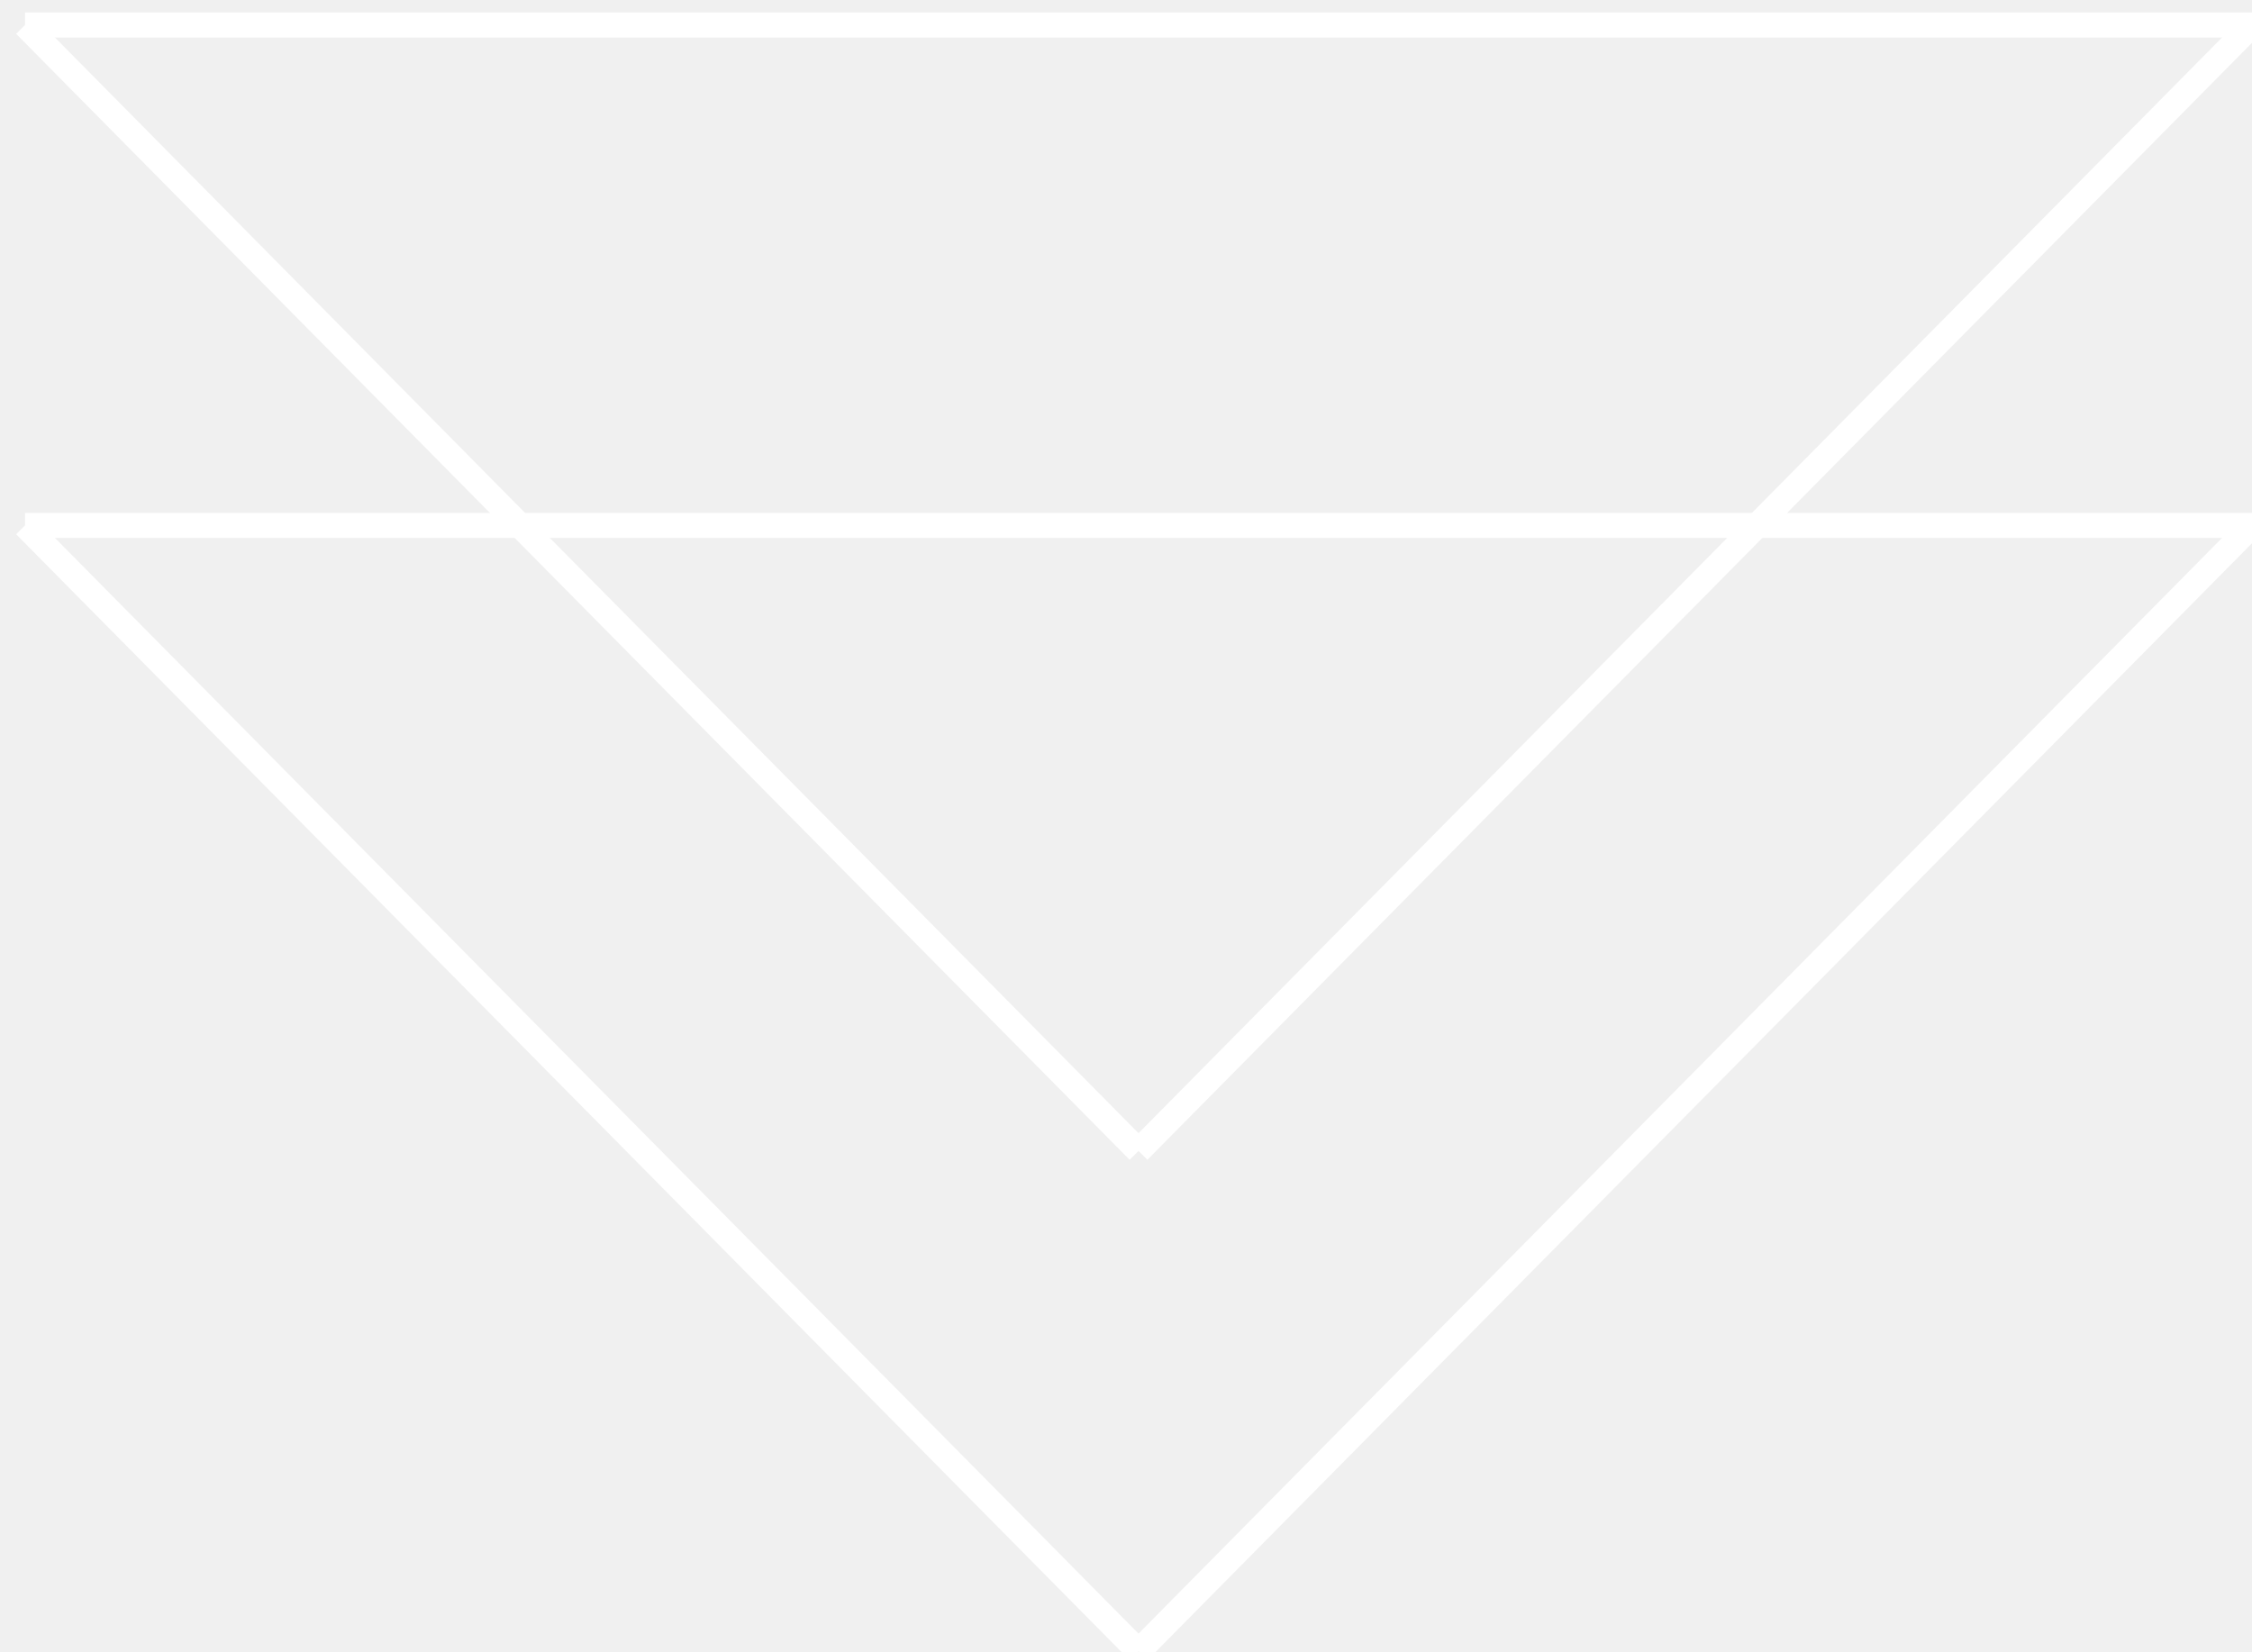
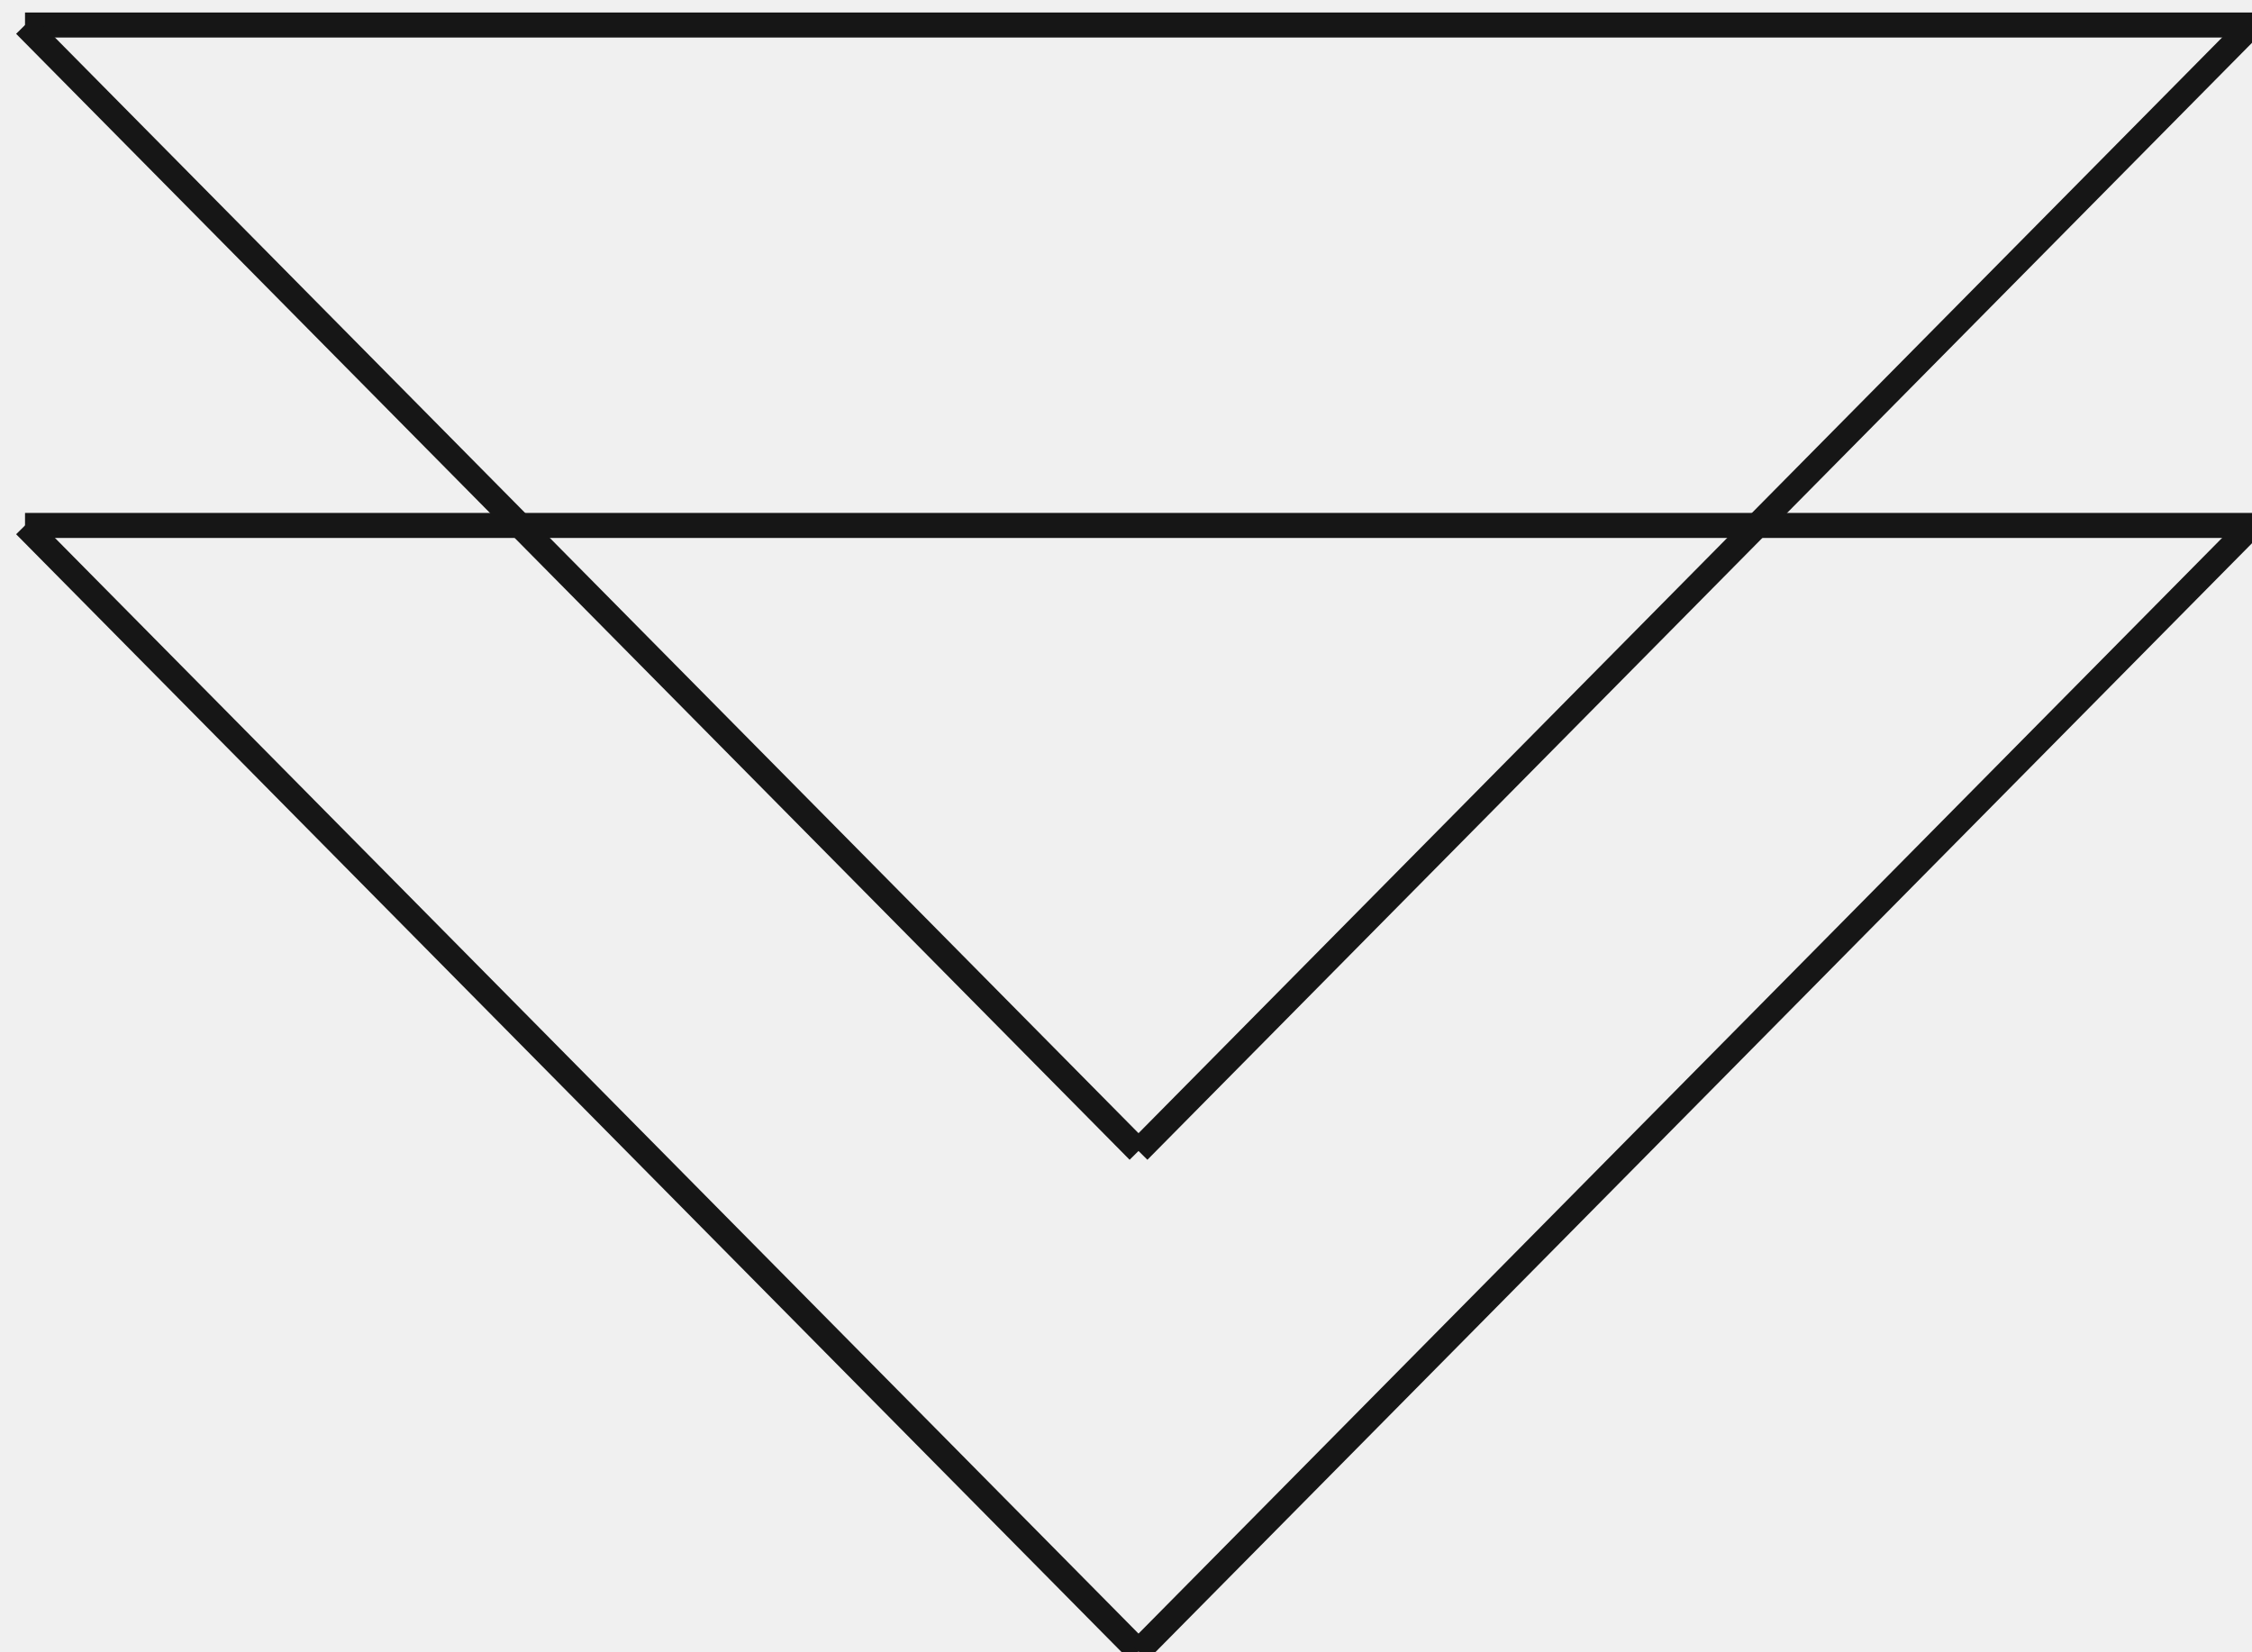
<svg xmlns="http://www.w3.org/2000/svg" width="90px" height="66px" viewBox="0 0 90 66" zoomAndPan="disable">
-   <line x1="1" y1="1" x2="90" y2="1" style="stroke:#fff;stroke-width:1" />
-   <line x1="1" y1="1" x2="45.5" y2="46" style="stroke:#fff;stroke-width:1" />
-   <line x1="90" y1="1" x2="45.5" y2="46" style="stroke:#fff;stroke-width:1" />
-   <line x1="1" y1="21" x2="90" y2="21" style="stroke:#fff;stroke-width:1" />
-   <line x1="1" y1="21" x2="45.5" y2="66" style="stroke:#fff;stroke-width:1" />
-   <line x1="90" y1="21" x2="45.5" y2="66" style="stroke:#fff;stroke-width:1" />
+   <line x1="1" y1="1" x2="90" y2="1" style="stroke:#161616;stroke-width:1" />
+   <line x1="1" y1="1" x2="45.5" y2="46" style="stroke:#161616;stroke-width:1" />
+   <line x1="90" y1="1" x2="45.5" y2="46" style="stroke:#161616;stroke-width:1" />
+   <line x1="1" y1="21" x2="90" y2="21" style="stroke:#161616;stroke-width:1" />
+   <line x1="1" y1="21" x2="45.5" y2="66" style="stroke:#161616;stroke-width:1" />
+   <line x1="90" y1="21" x2="45.5" y2="66" style="stroke:#161616;stroke-width:1" />
</svg>
